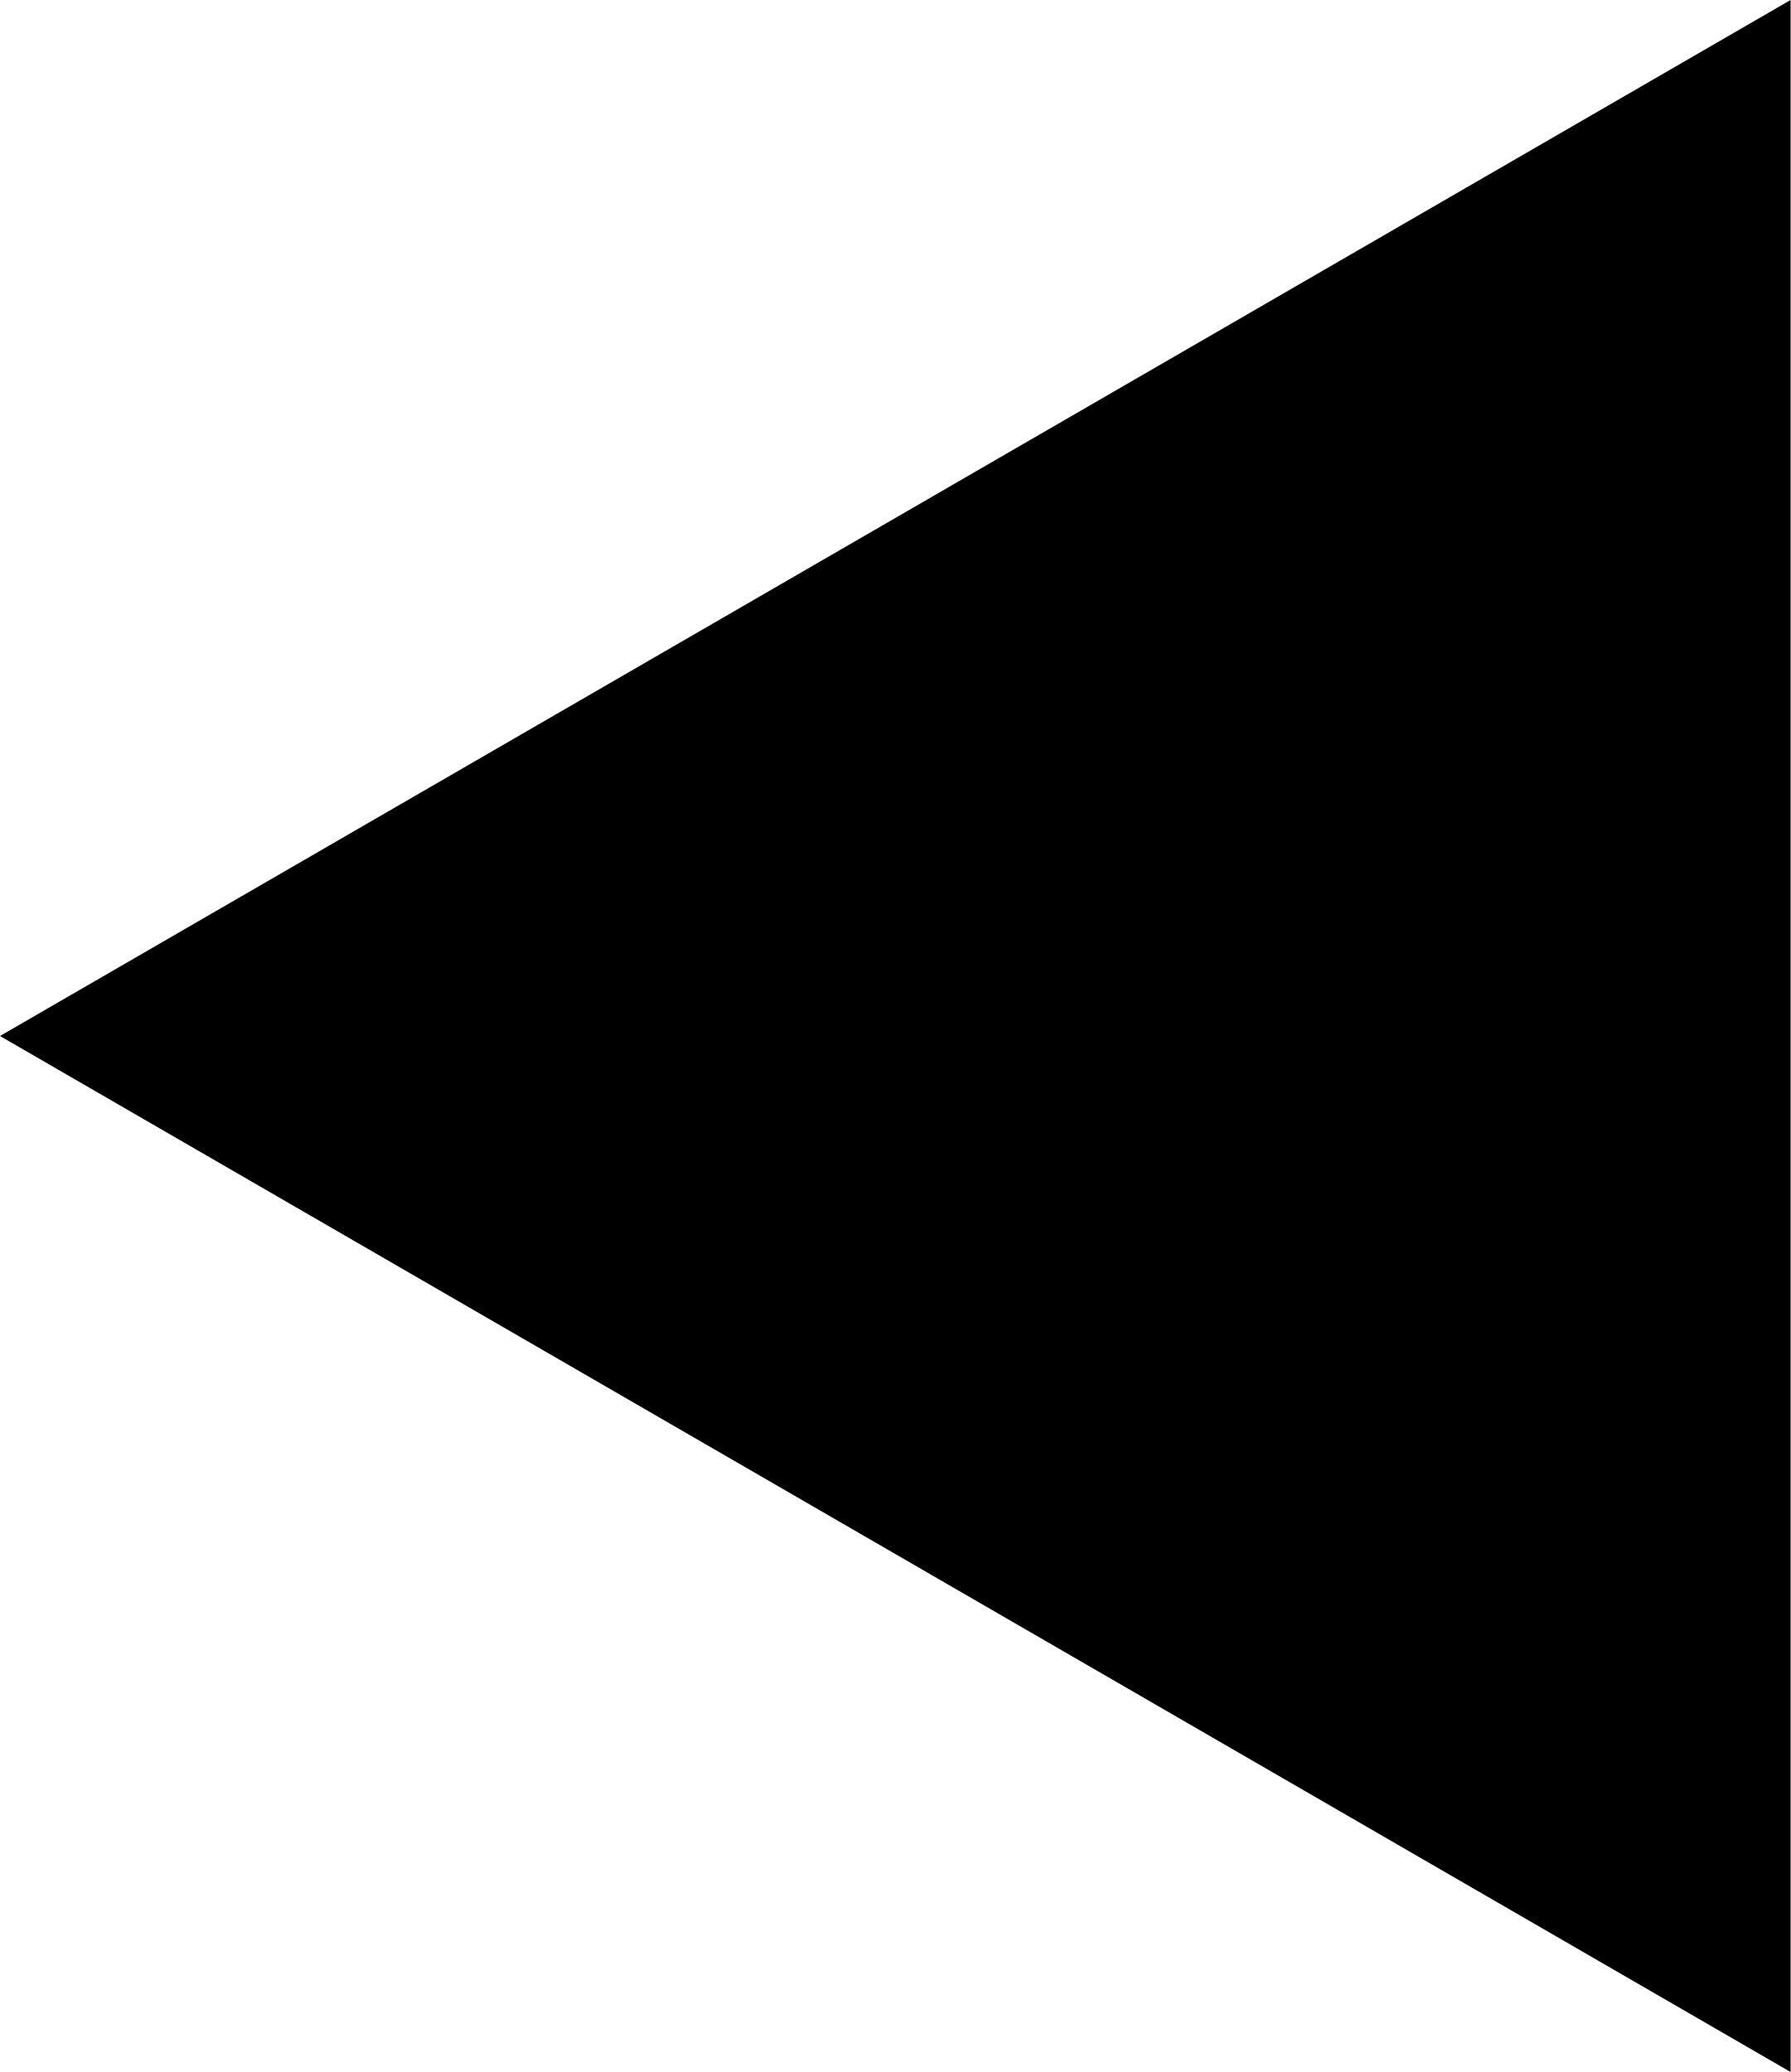
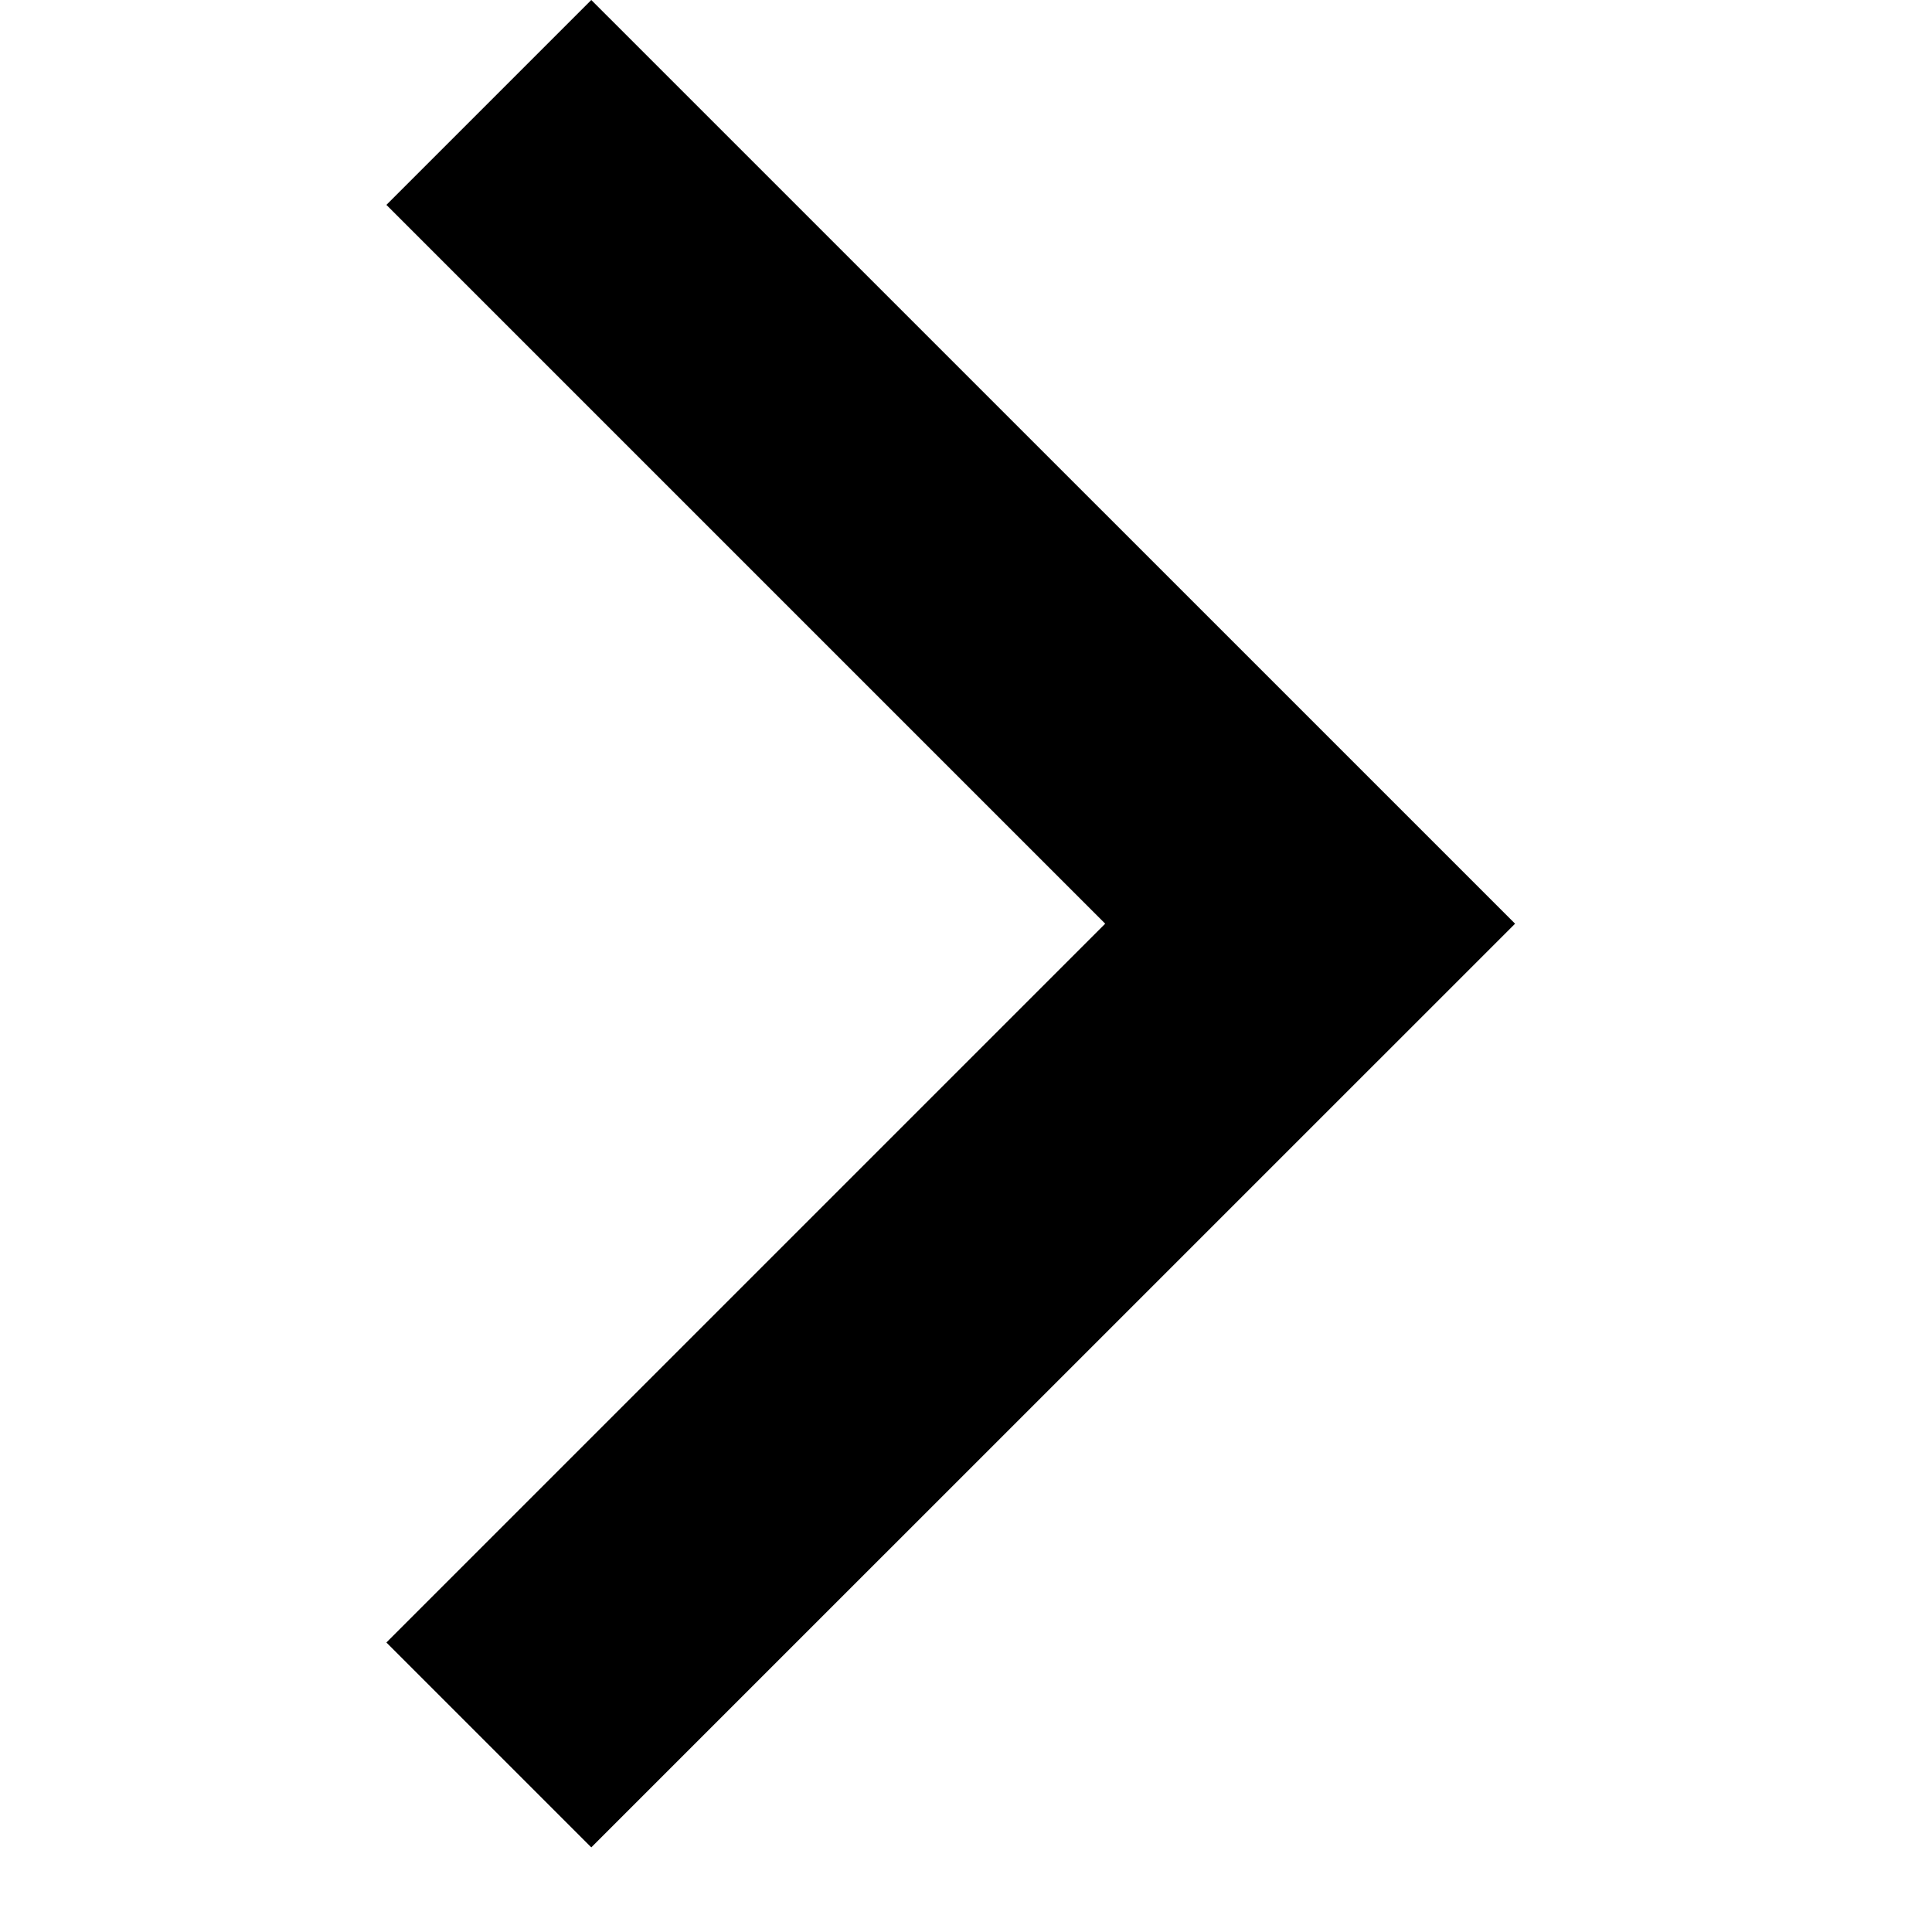
- <svg xmlns="http://www.w3.org/2000/svg" width="70" height="81" viewBox="0 0 70 81">
-   <path id="Polygon_1" data-name="Polygon 1" d="M40.5,0,81,70H0Z" transform="translate(0 81) rotate(-90)" />
+ <svg xmlns="http://www.w3.org/2000/svg" width="100%" height="100%" viewBox="0 0 20 20" version="1.1" xml:space="preserve" style="fill-rule:evenodd;clip-rule:evenodd;stroke-linejoin:round;stroke-miterlimit:2;">
+   <g id="Union_1" transform="matrix(1,0,0,1,-946.42,-530.263)">
+     <path d="M962.104,539.825L952.541,549.387L950.42,547.266L957.861,539.825L950.42,532.384L952.541,530.263L962.104,539.825Z" style="fill-rule:nonzero;" />
+   </g>
</svg>
